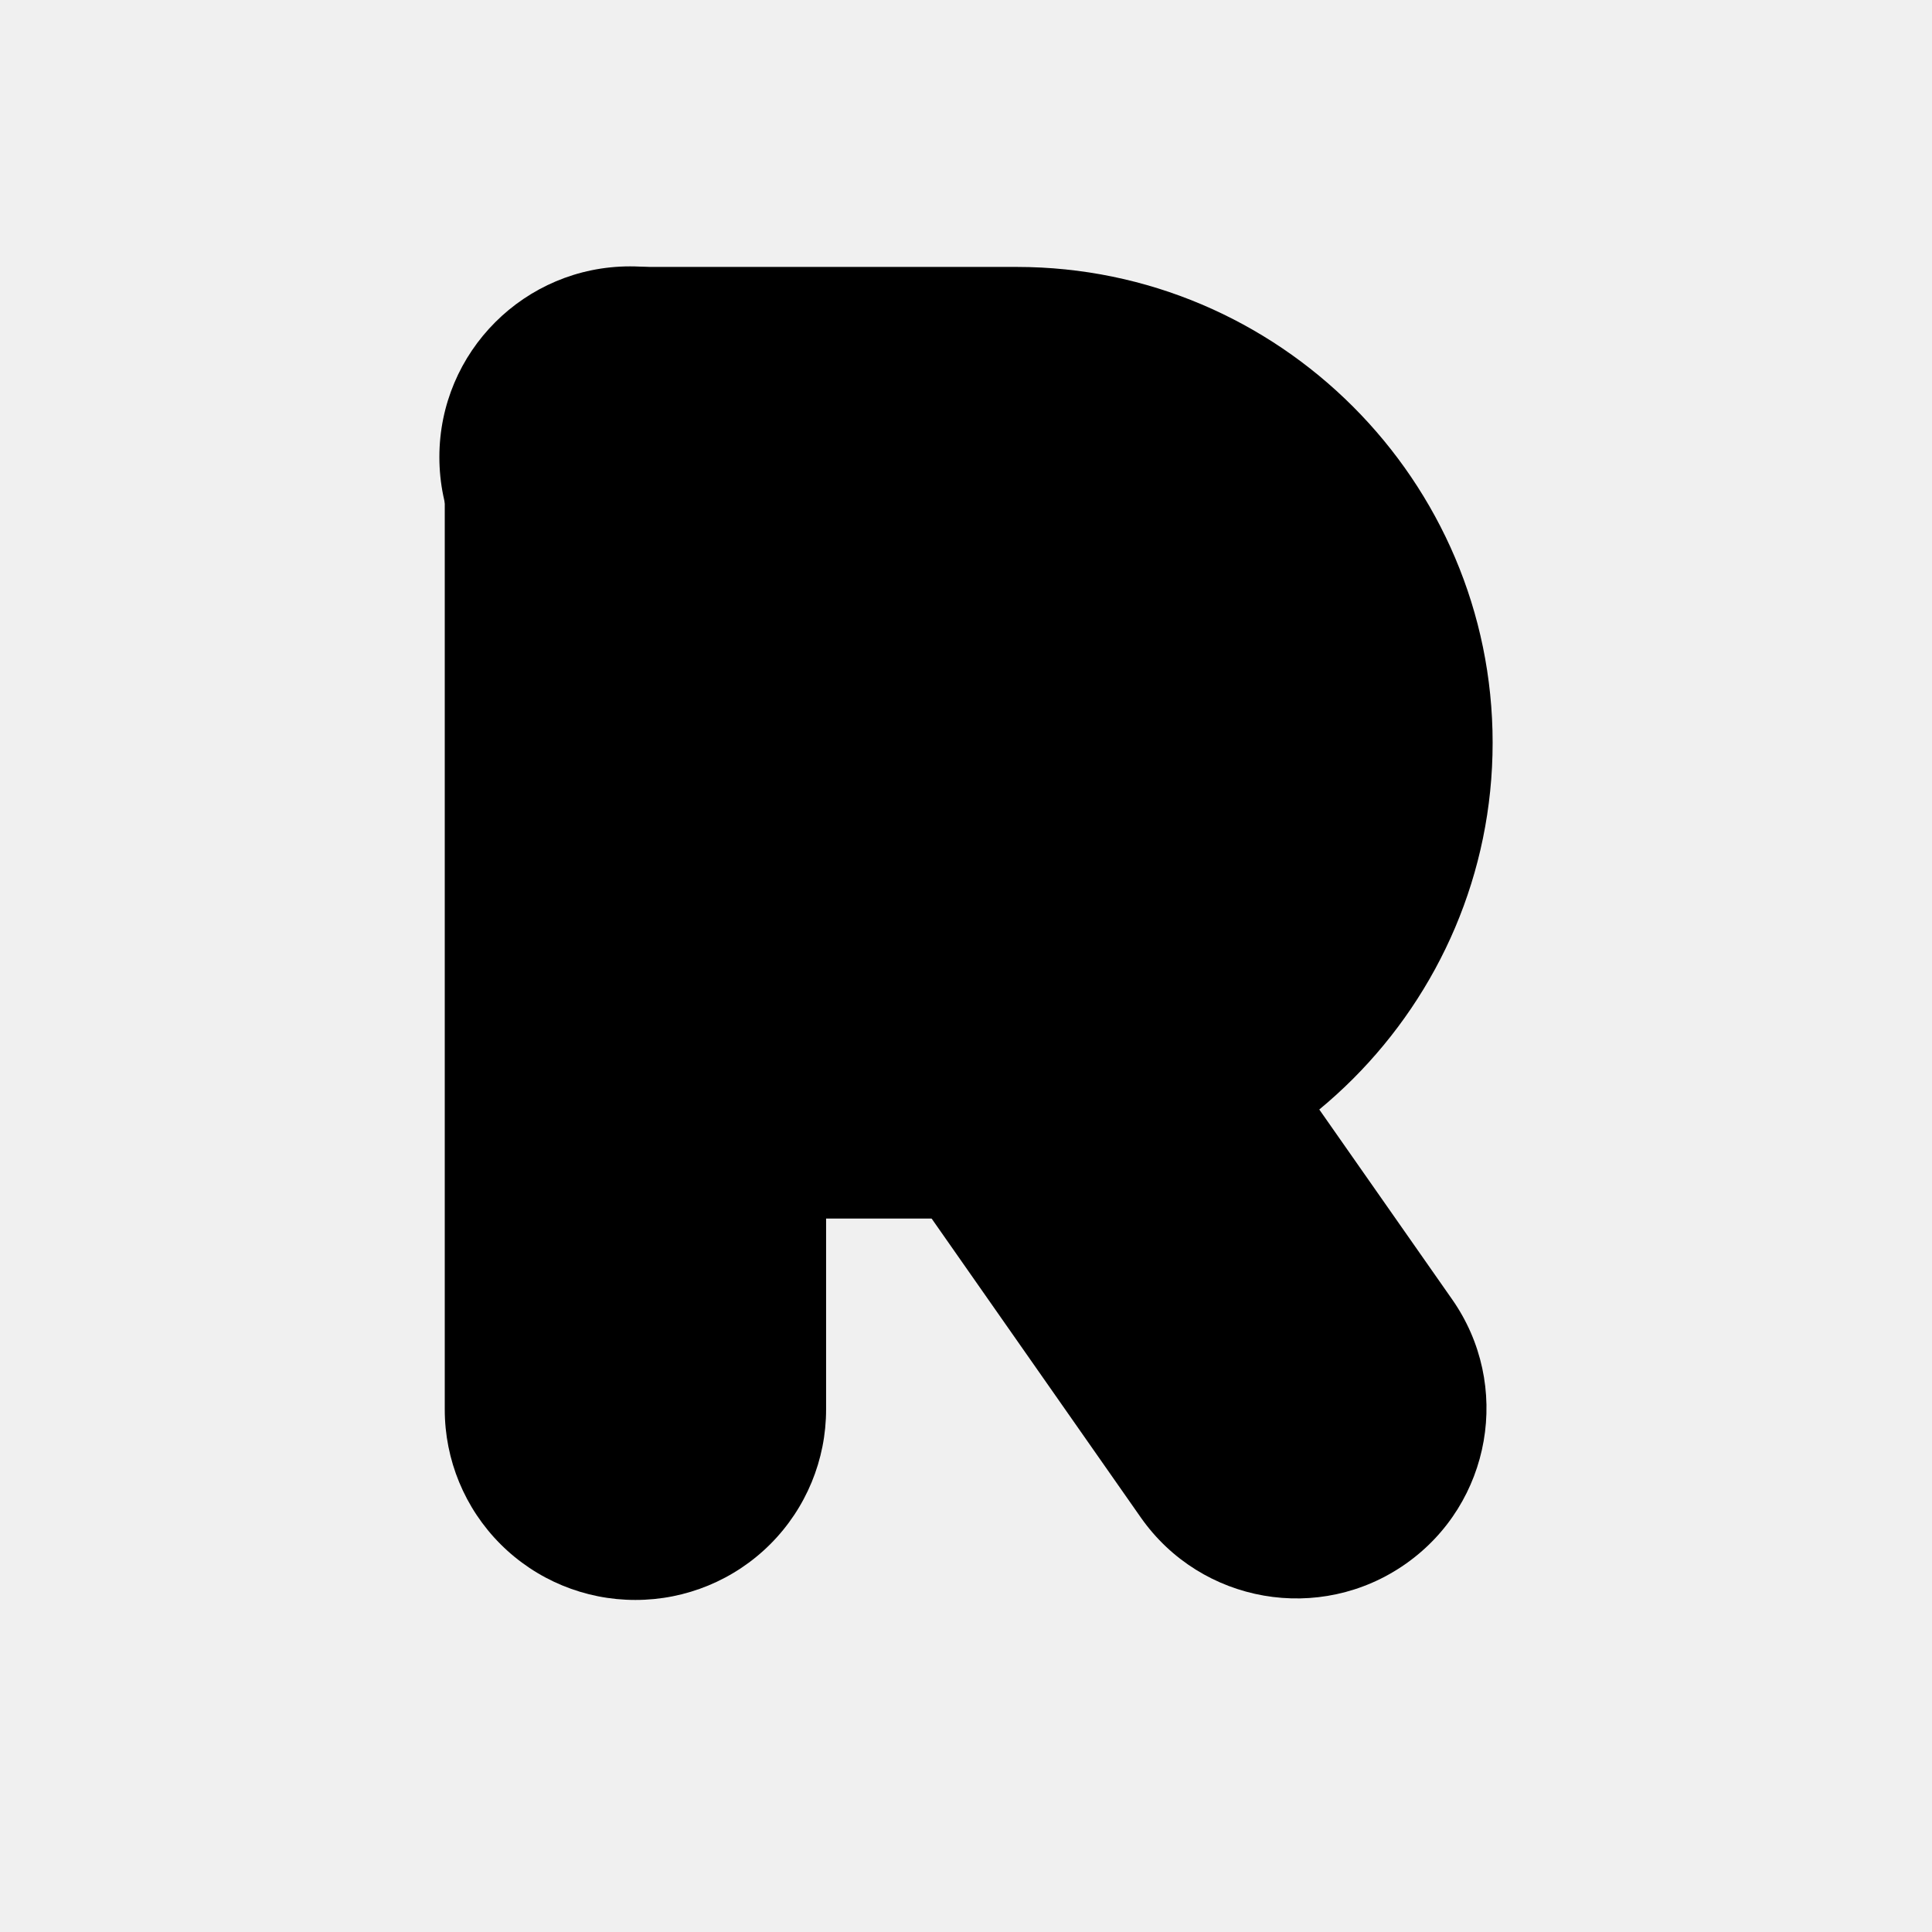
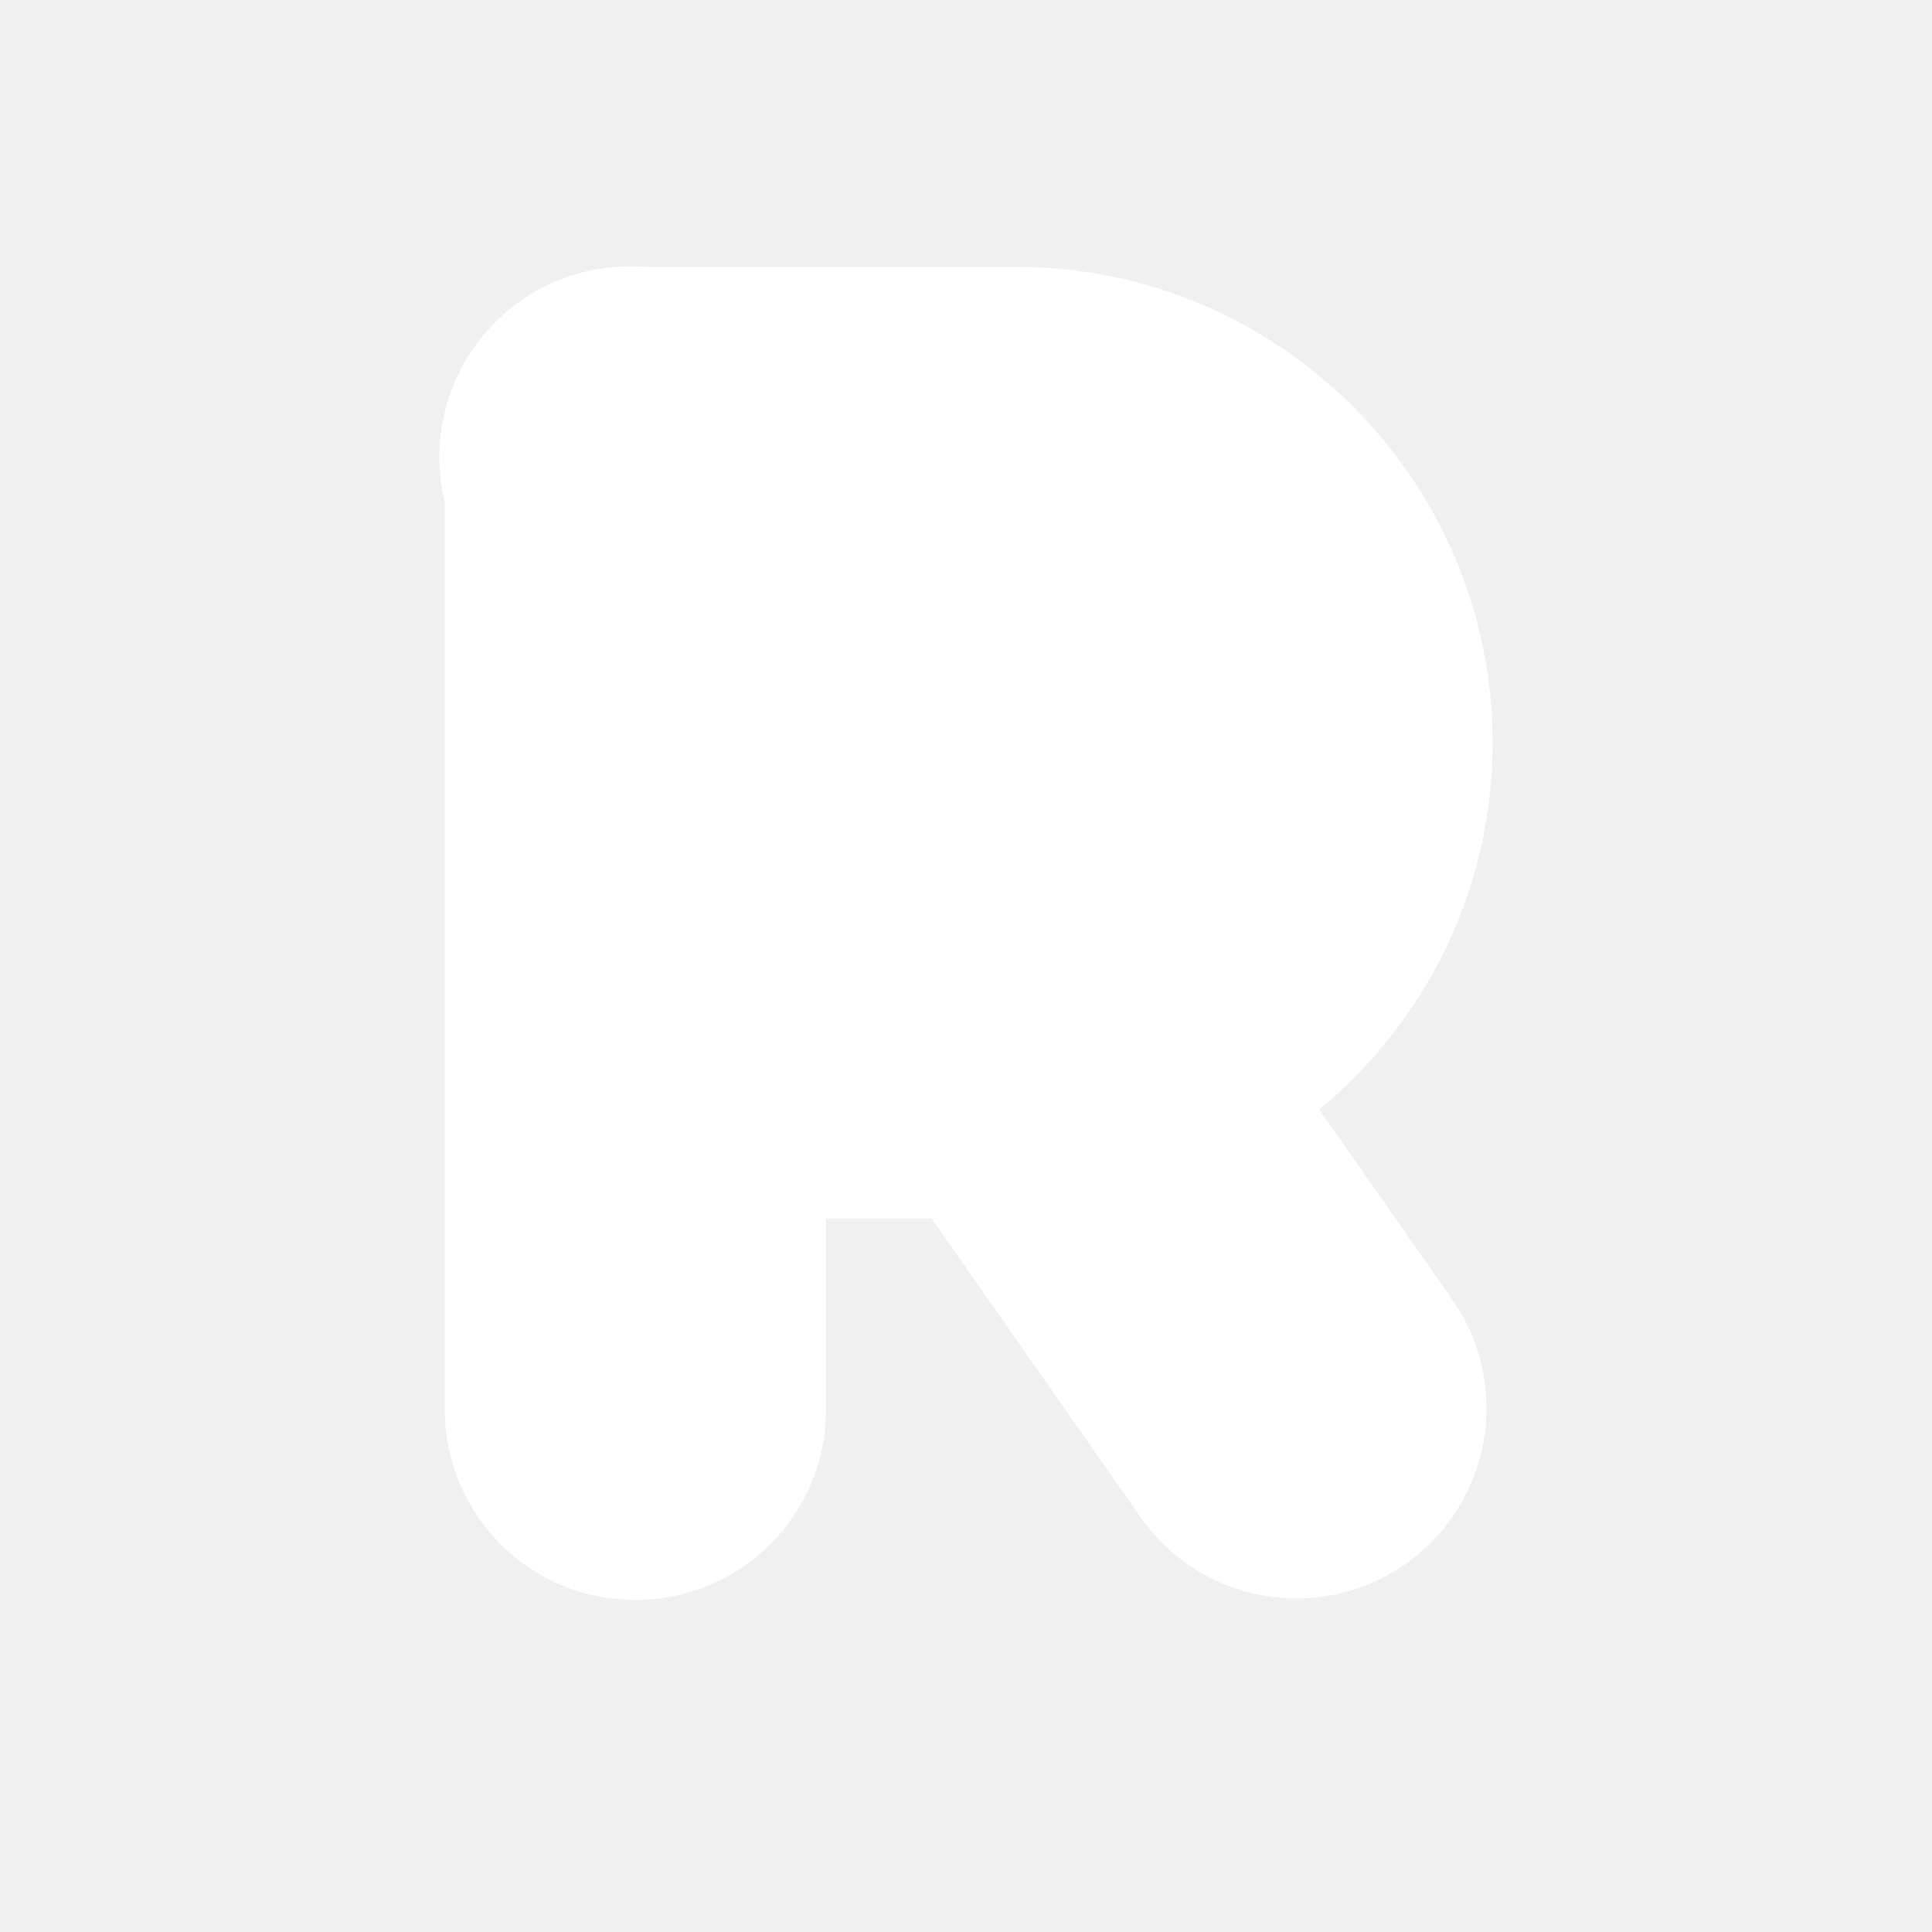
<svg xmlns="http://www.w3.org/2000/svg" width="24" height="24" viewBox="0 0 24 24">
-   <g fill="#000">
+   <g fill="#FFF">
    <path d="M12.632 3.316H7.893a2.365 2.365 0 0 0-2.368 2.369v11.821a2.365 2.365 0 0 0 2.368 2.369 2.366 2.366 0 0 0 2.369-2.369v-2.369h2.37c3.254 0 5.91-2.656 5.91-5.911 0-3.254-2.656-5.91-5.91-5.91z" />
    <path d="M7.905 19.277a1.771 1.771 0 0 1-1.771-1.771V5.673a1.77 1.77 0 0 1 1.759-1.772h4.739a5.336 5.336 0 0 1 5.325 5.325 5.334 5.334 0 0 1-5.325 5.324H9.676v2.956c0 .967-.794 1.771-1.771 1.771z" />
    <path d="M7.905 18.68a1.185 1.185 0 0 1-1.185-1.186V5.673c0-.645.517-1.173 1.161-1.185h4.751a4.734 4.734 0 0 1 4.726 4.727 4.74 4.74 0 0 1-4.726 4.726H9.09v3.541c0 .666-.529 1.198-1.185 1.198z" />
    <path d="M7.905 18.094a.596.596 0 0 1-.598-.6V5.673c0-.322.252-.587.574-.598h4.751a4.144 4.144 0 0 1 4.14 4.14 4.145 4.145 0 0 1-4.14 4.14h-4.13v4.139c0 .334-.264.6-.597.6z" />
    <path d="M7.905 12.768h4.727a3.556 3.556 0 0 0 3.554-3.552 3.55 3.55 0 0 0-3.554-3.554H7.905v7.106z" />
    <path d="M8.502 12.182V6.26h4.14a2.953 2.953 0 0 1 2.955 2.956 2.954 2.954 0 0 1-2.955 2.956h-4.14v.01z" />
    <path d="M9.09 11.595V6.857h3.542a2.366 2.366 0 0 1 2.369 2.369 2.366 2.366 0 0 1-2.369 2.369H9.09z" />
    <path d="M9.676 11.01V7.444h2.956a1.783 1.783 0 0 1 0 3.566H9.676z" />
    <path d="M10.262 10.411v-2.38h2.37c.654 0 1.195.53 1.195 1.195 0 .668-.528 1.196-1.195 1.196h-2.37v-.011z" />
    <path d="M10.861 9.825V8.617h1.771c.333 0 .599.265.599.599a.595.595 0 0 1-.599.598h-1.771v.011z" />
    <ellipse cx="7.827" cy="5.678" rx="2.369" ry="2.369" />
    <path d="M18.036 16.137a2.361 2.361 0 1 1-3.863 2.716l-3.542-5.062a2.362 2.362 0 0 1 3.865-2.713l3.54 5.059z" />
  </g>
</svg>
